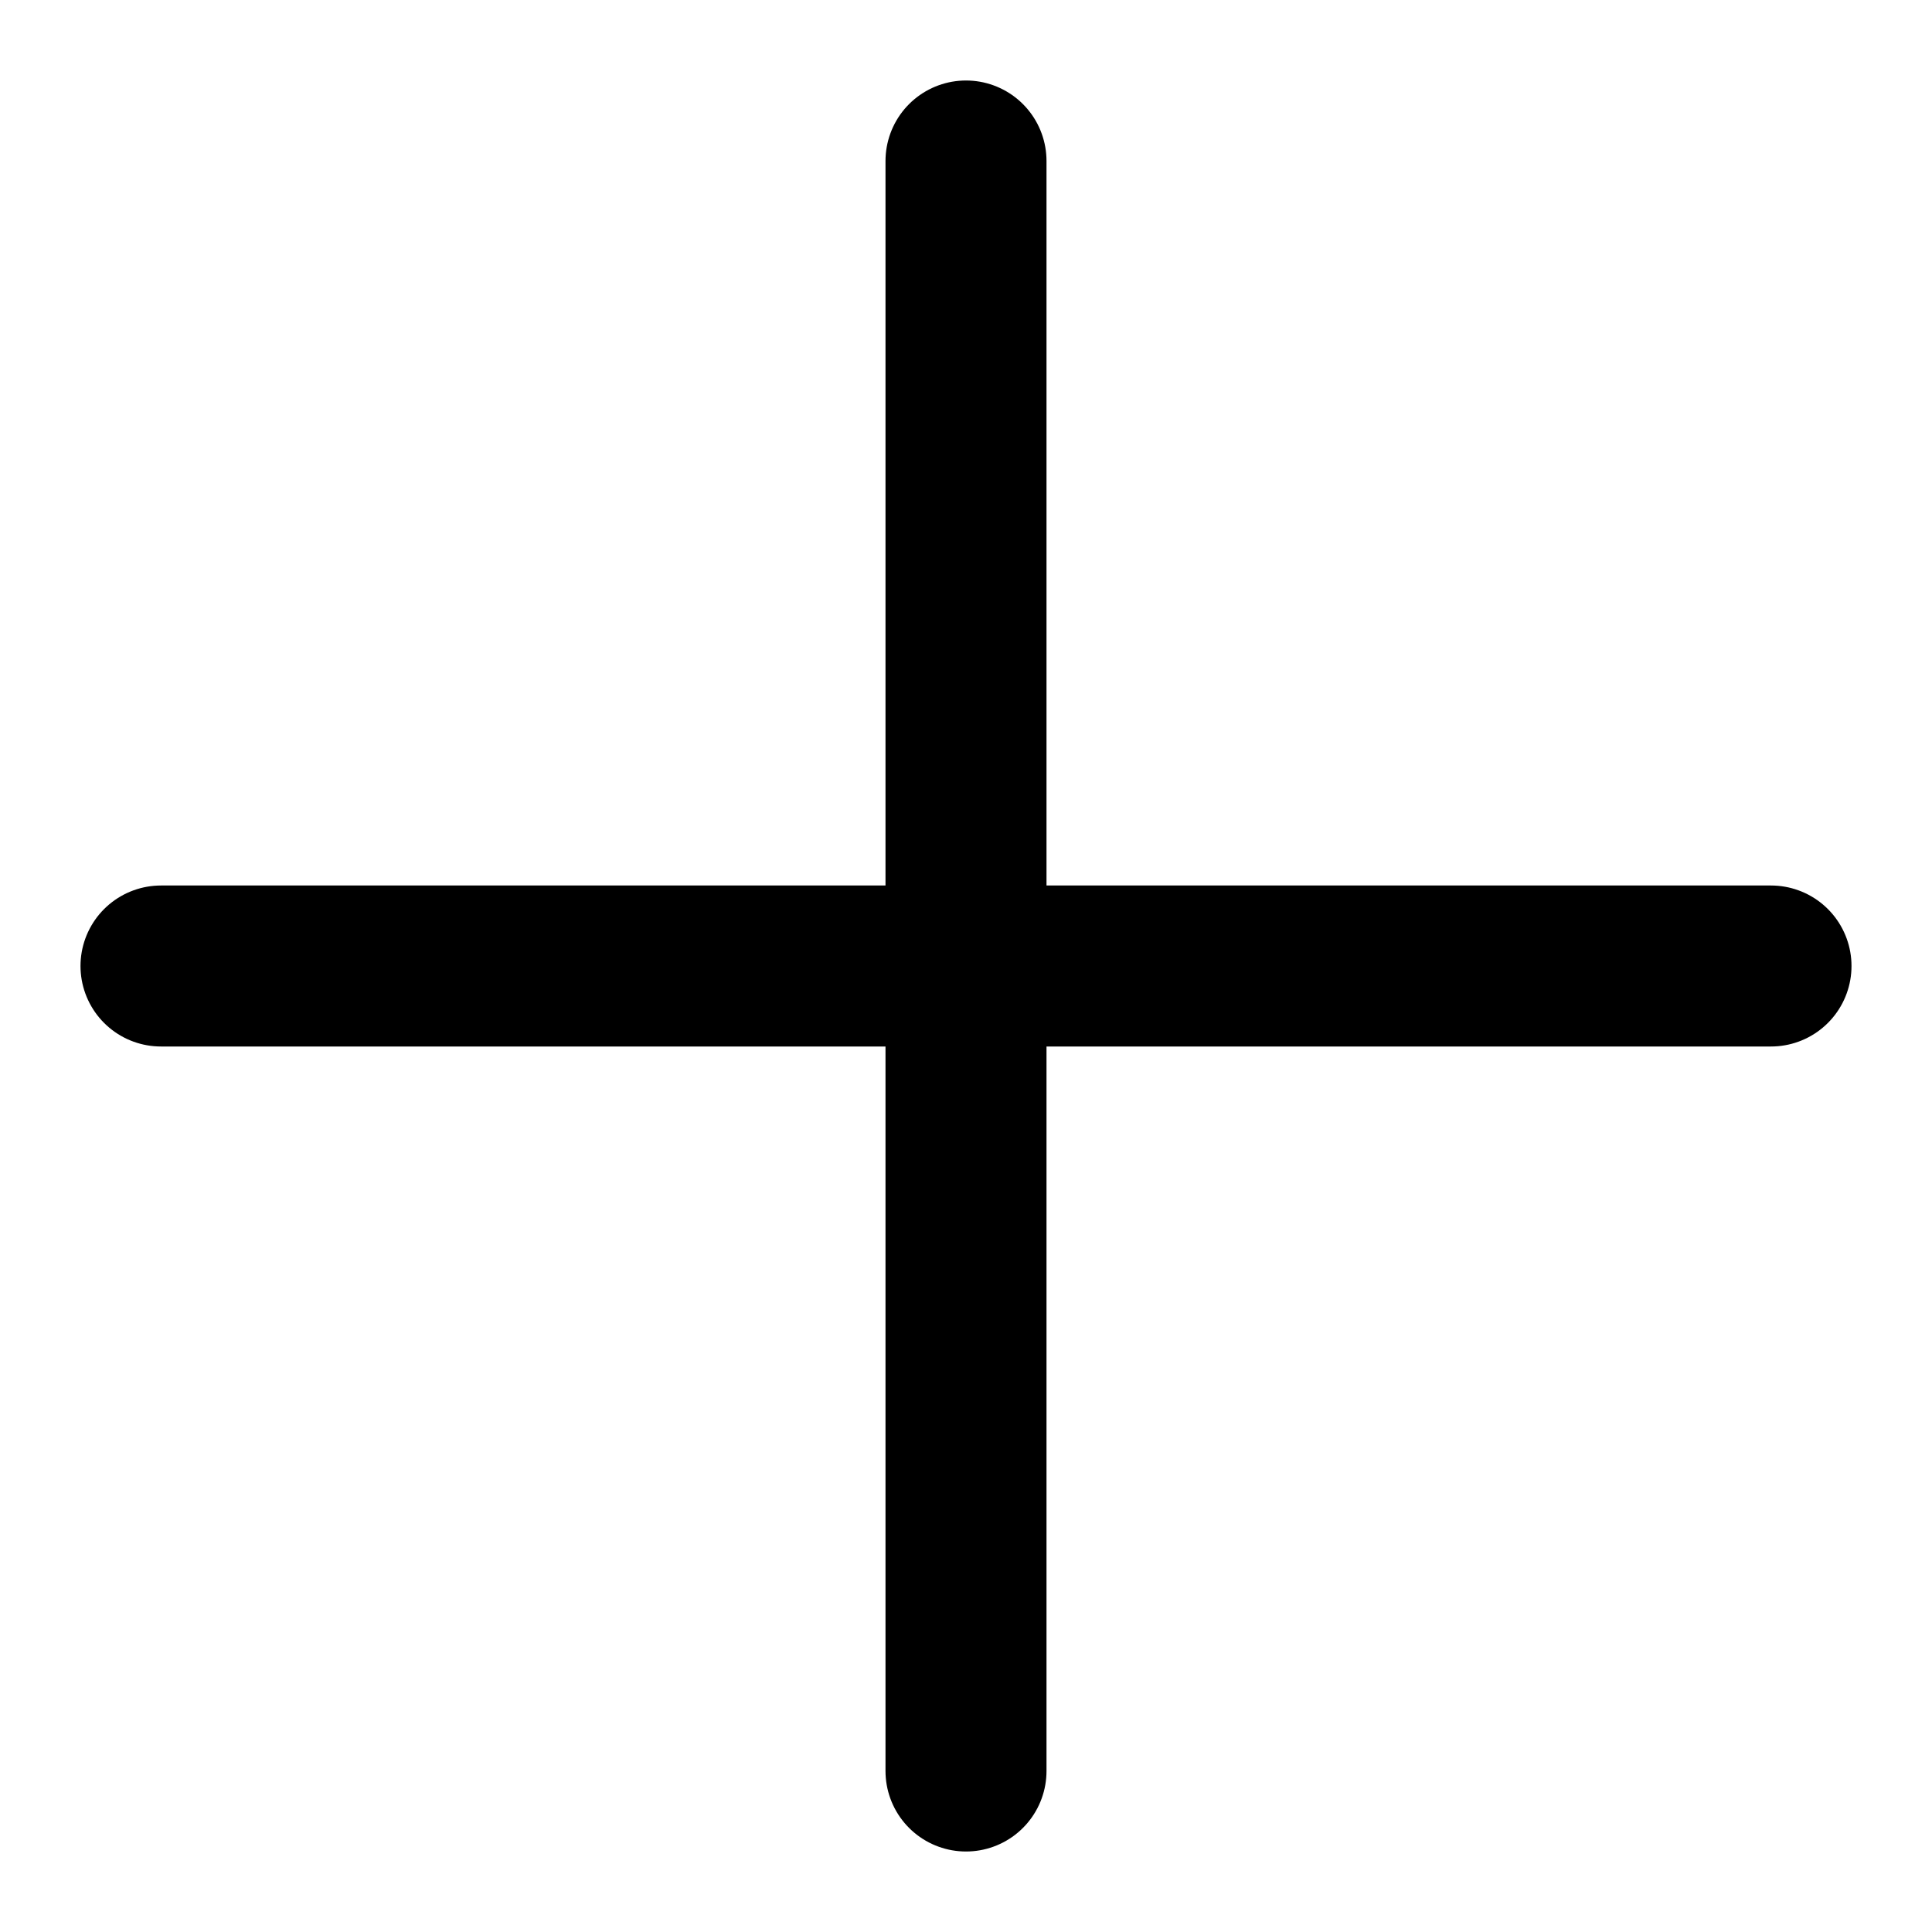
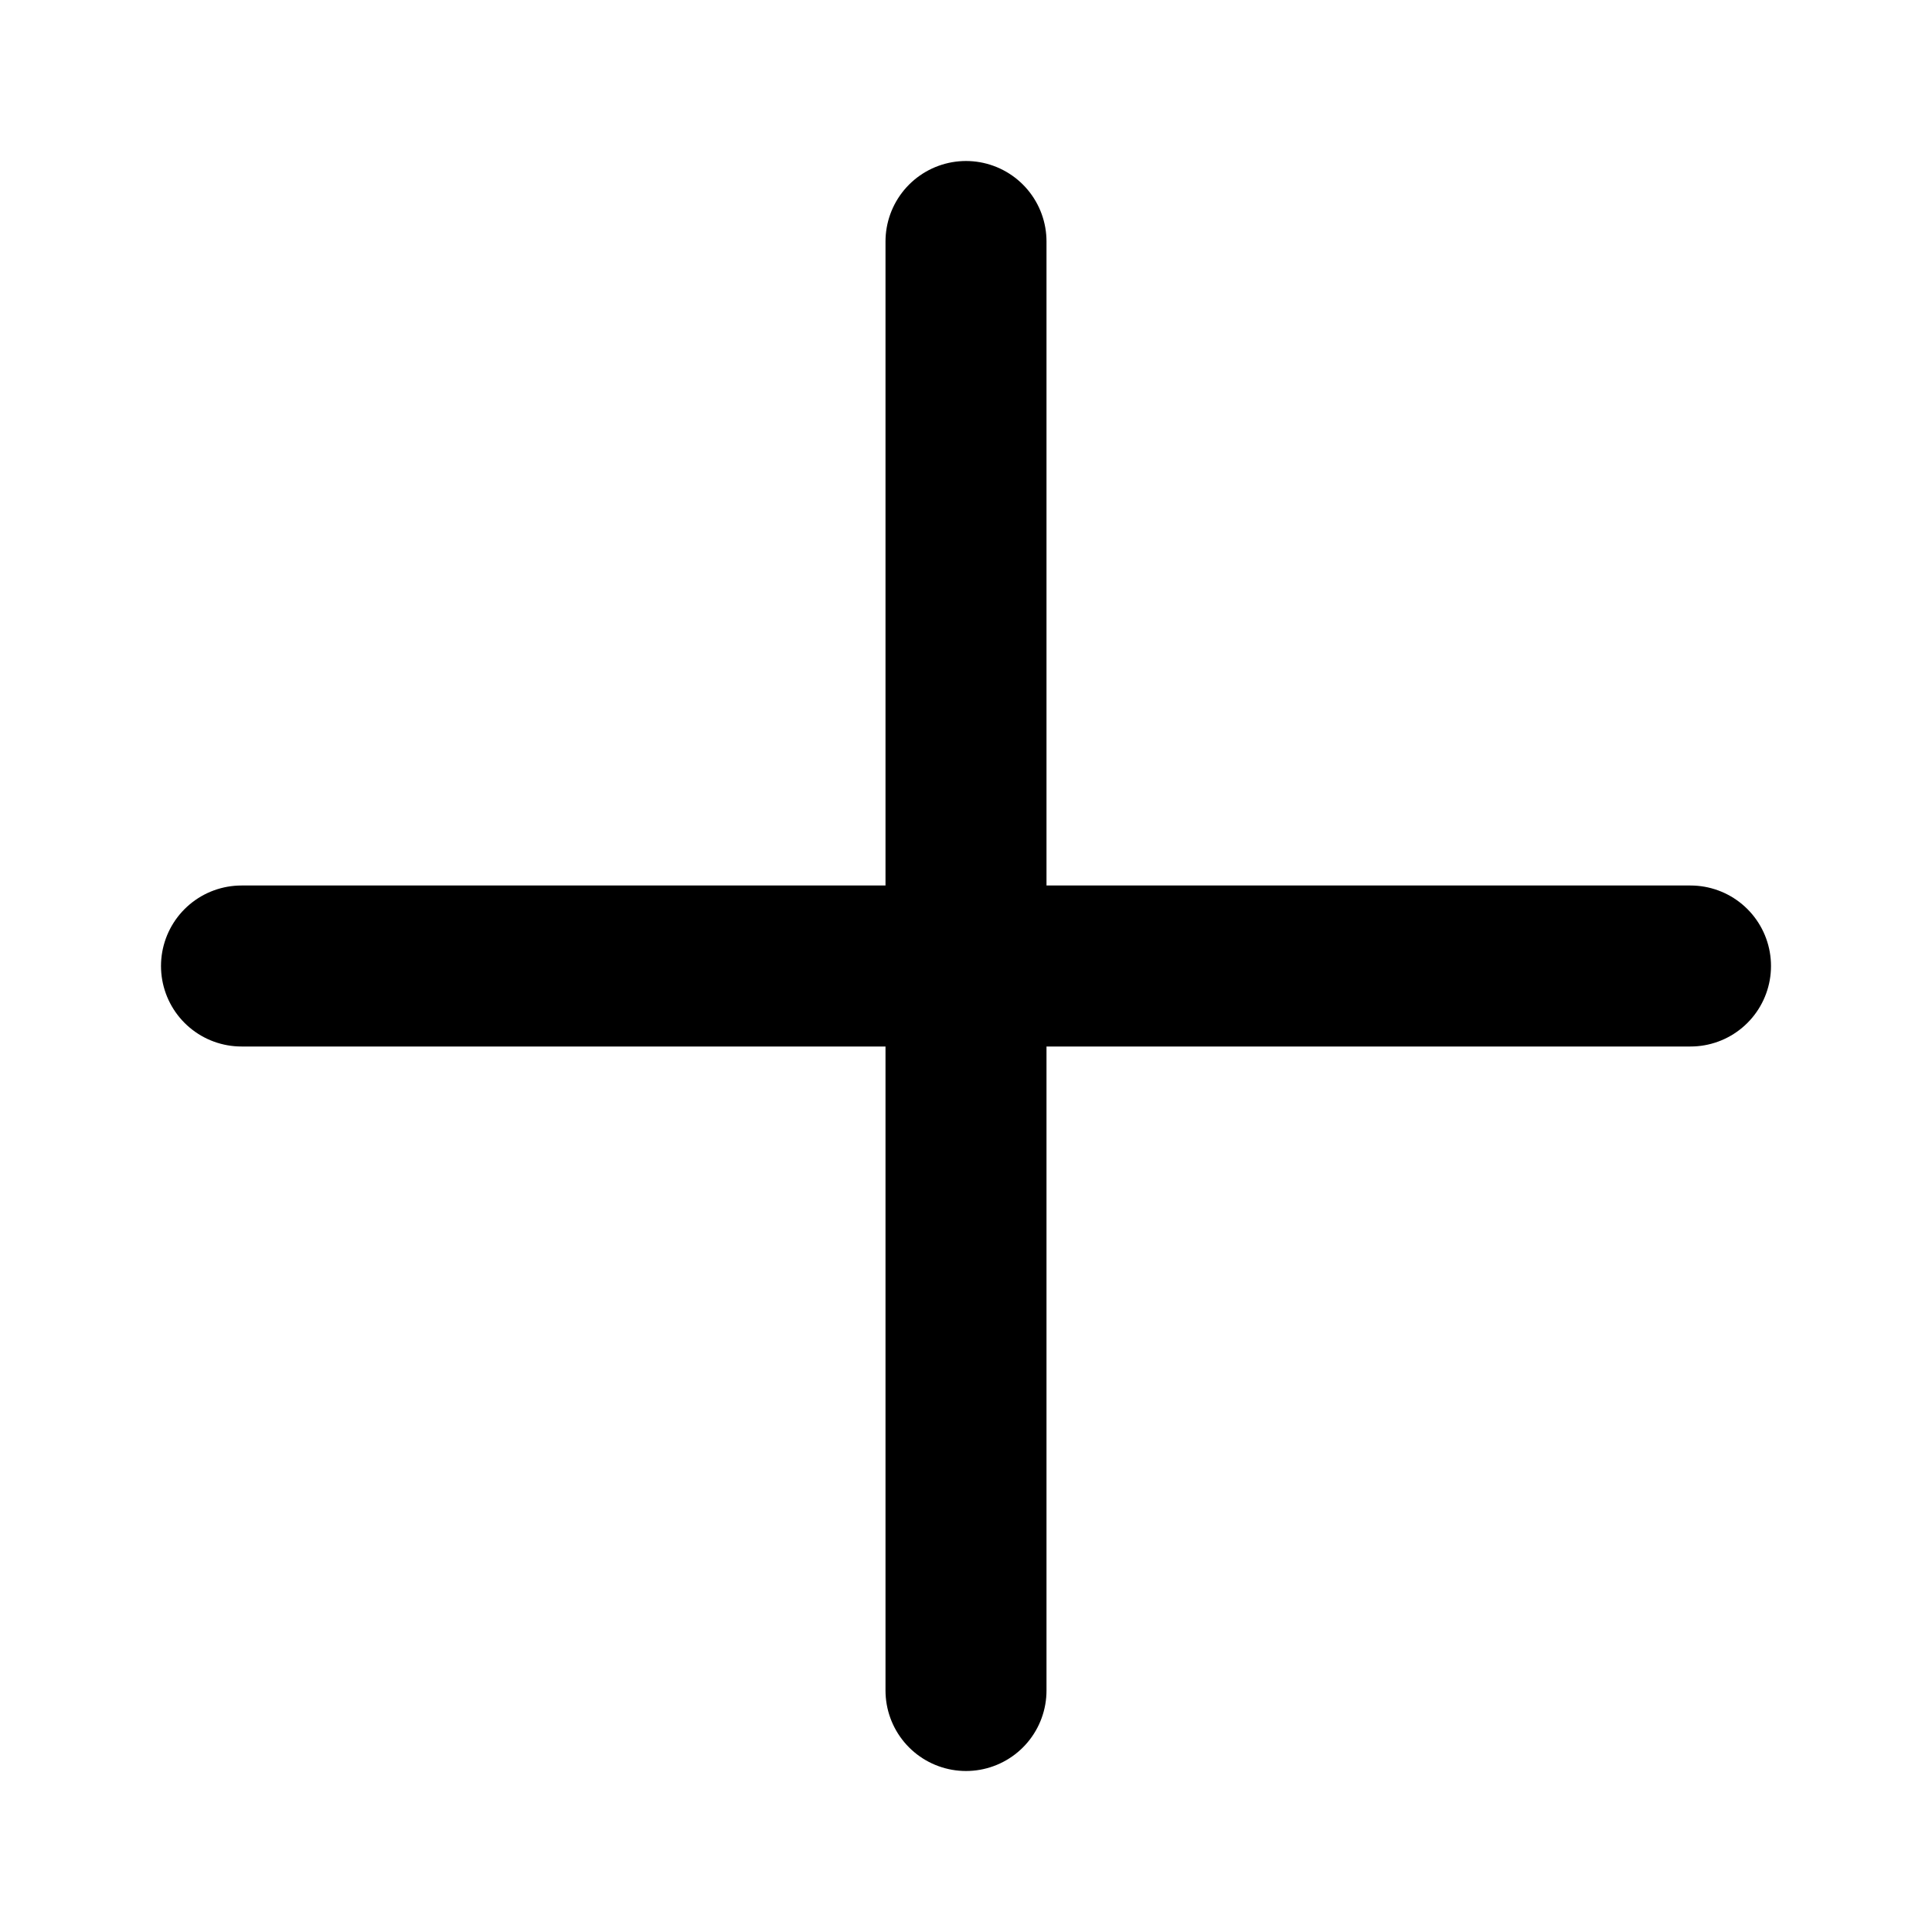
<svg xmlns="http://www.w3.org/2000/svg" width="24" height="24" viewBox="0 0 24 24" fill="none" stroke="currentColor" stroke-width="2" stroke-linecap="round" stroke-linejoin="round">
-   <path d="M2 12L22 12M12 2L12 22" />
+   <path d="M3 12L21 12M12 3L12 21" />
</svg>
